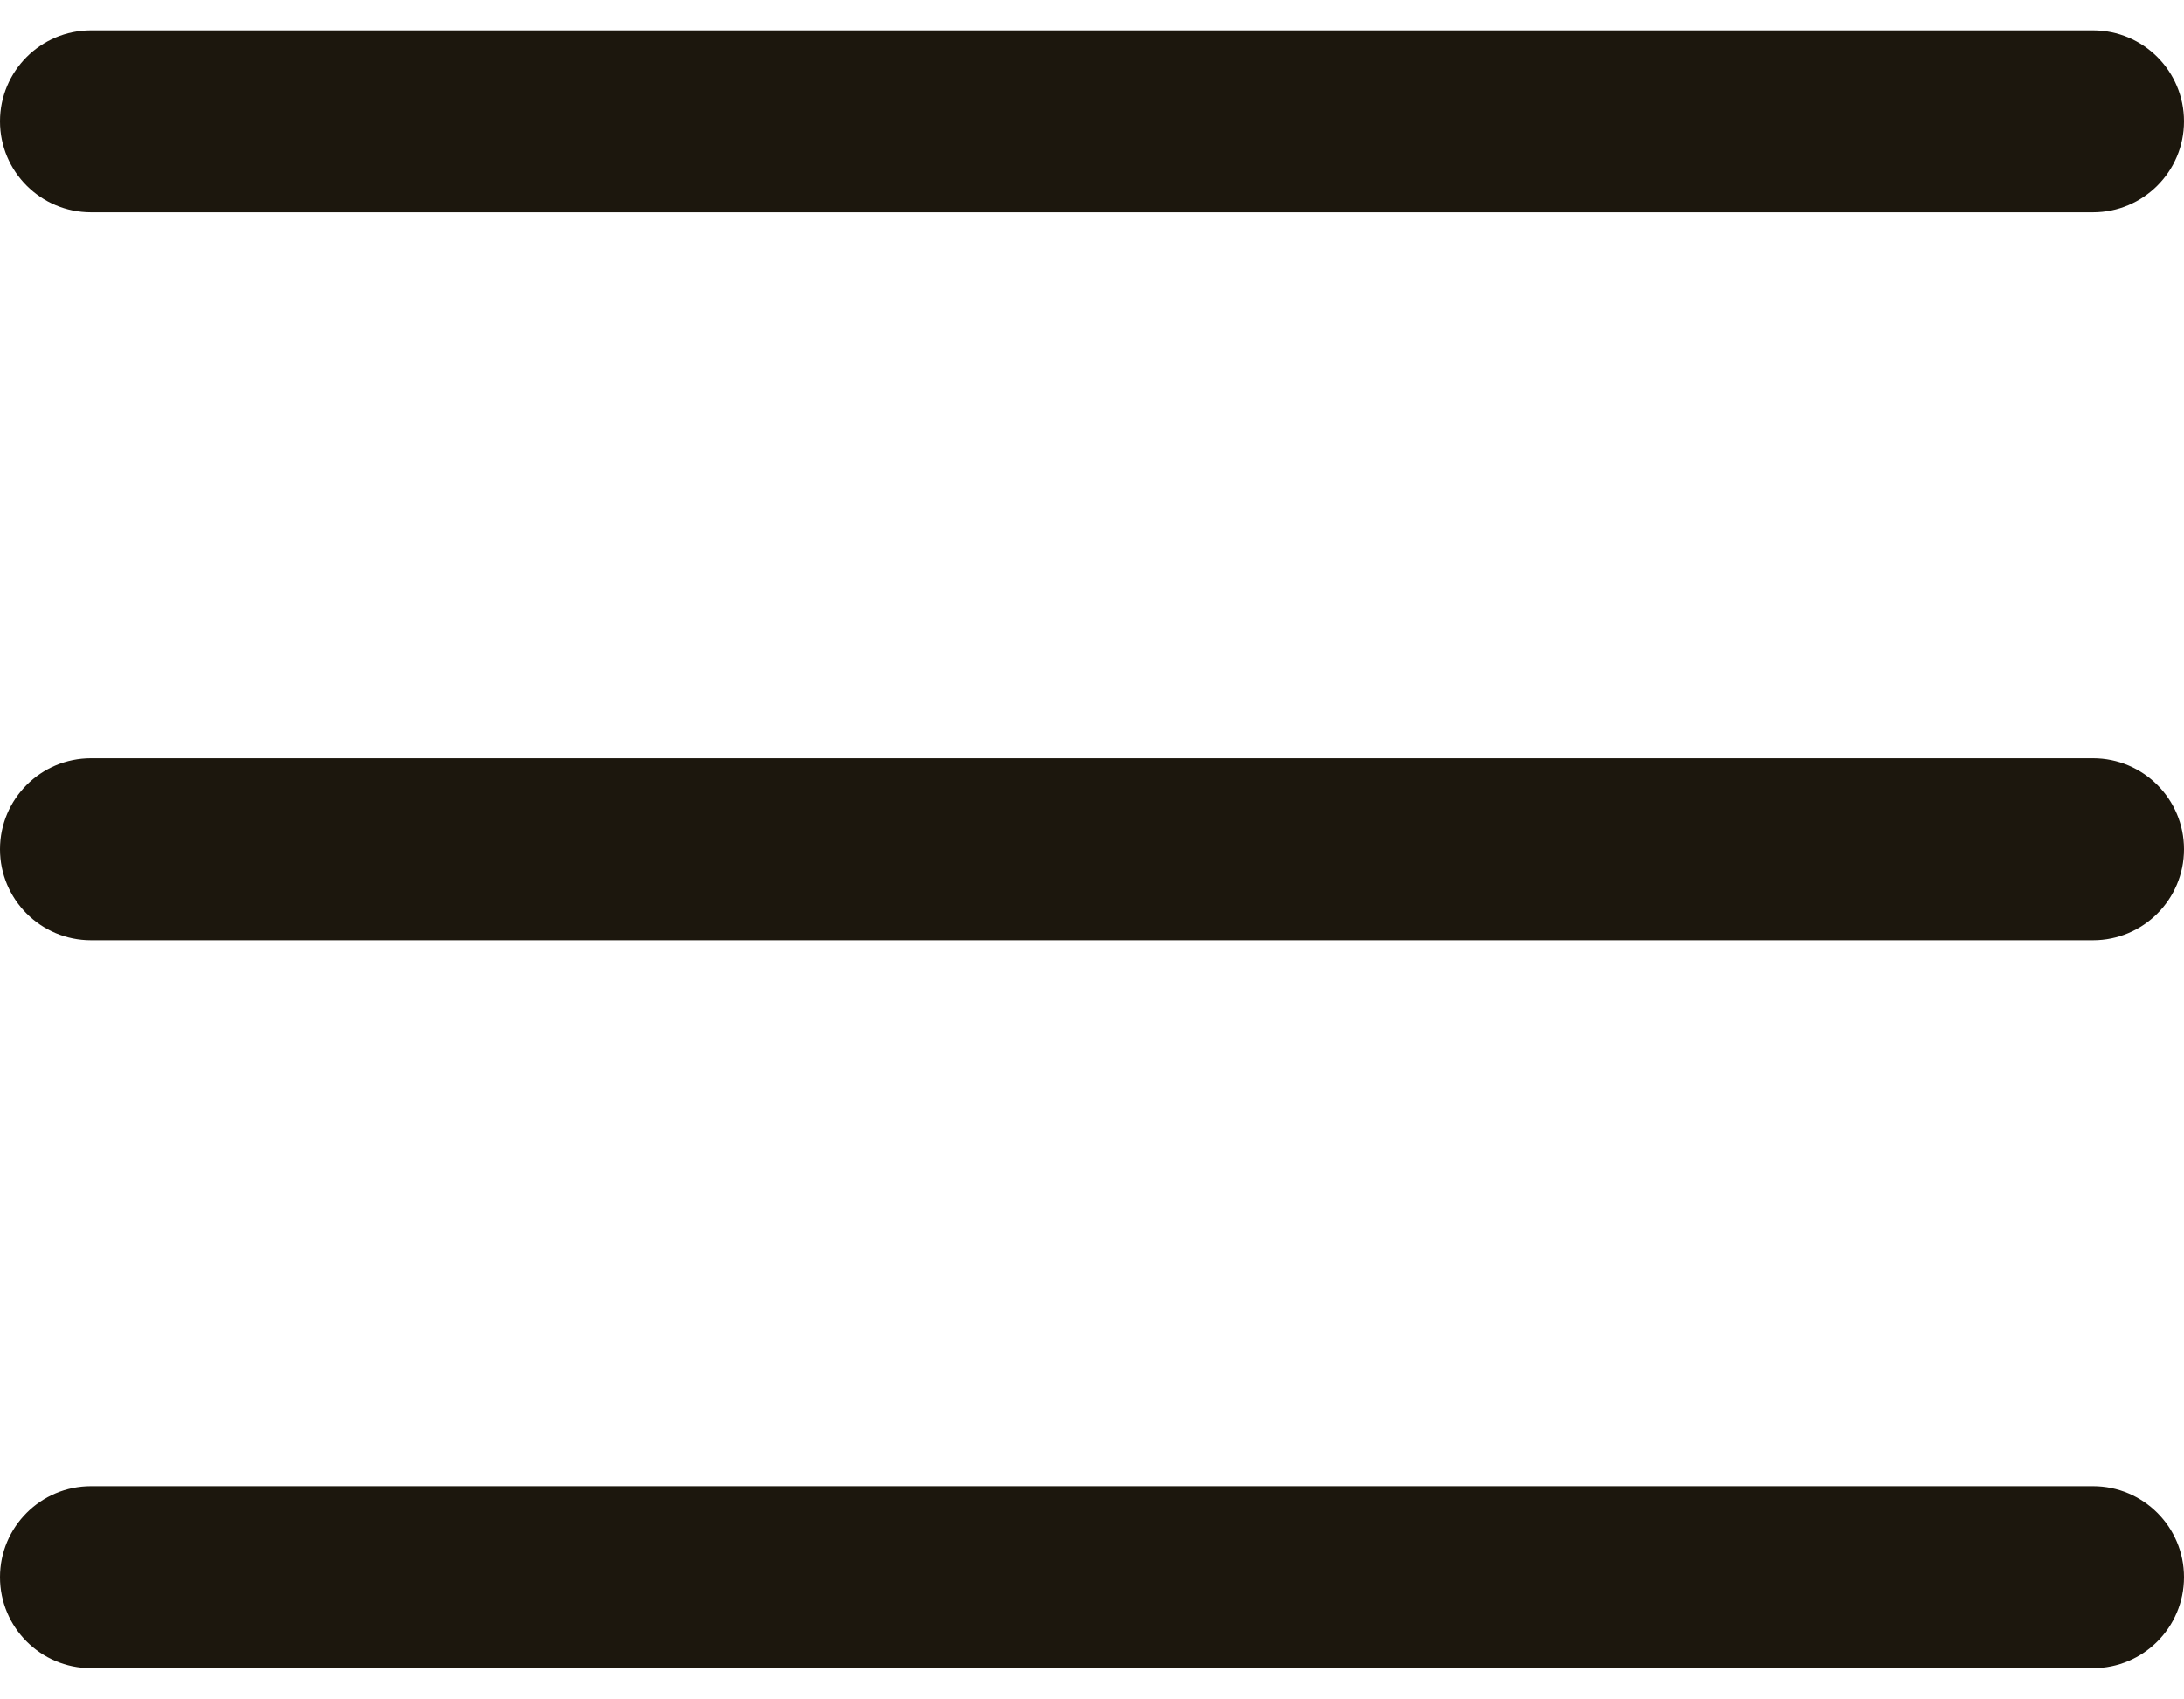
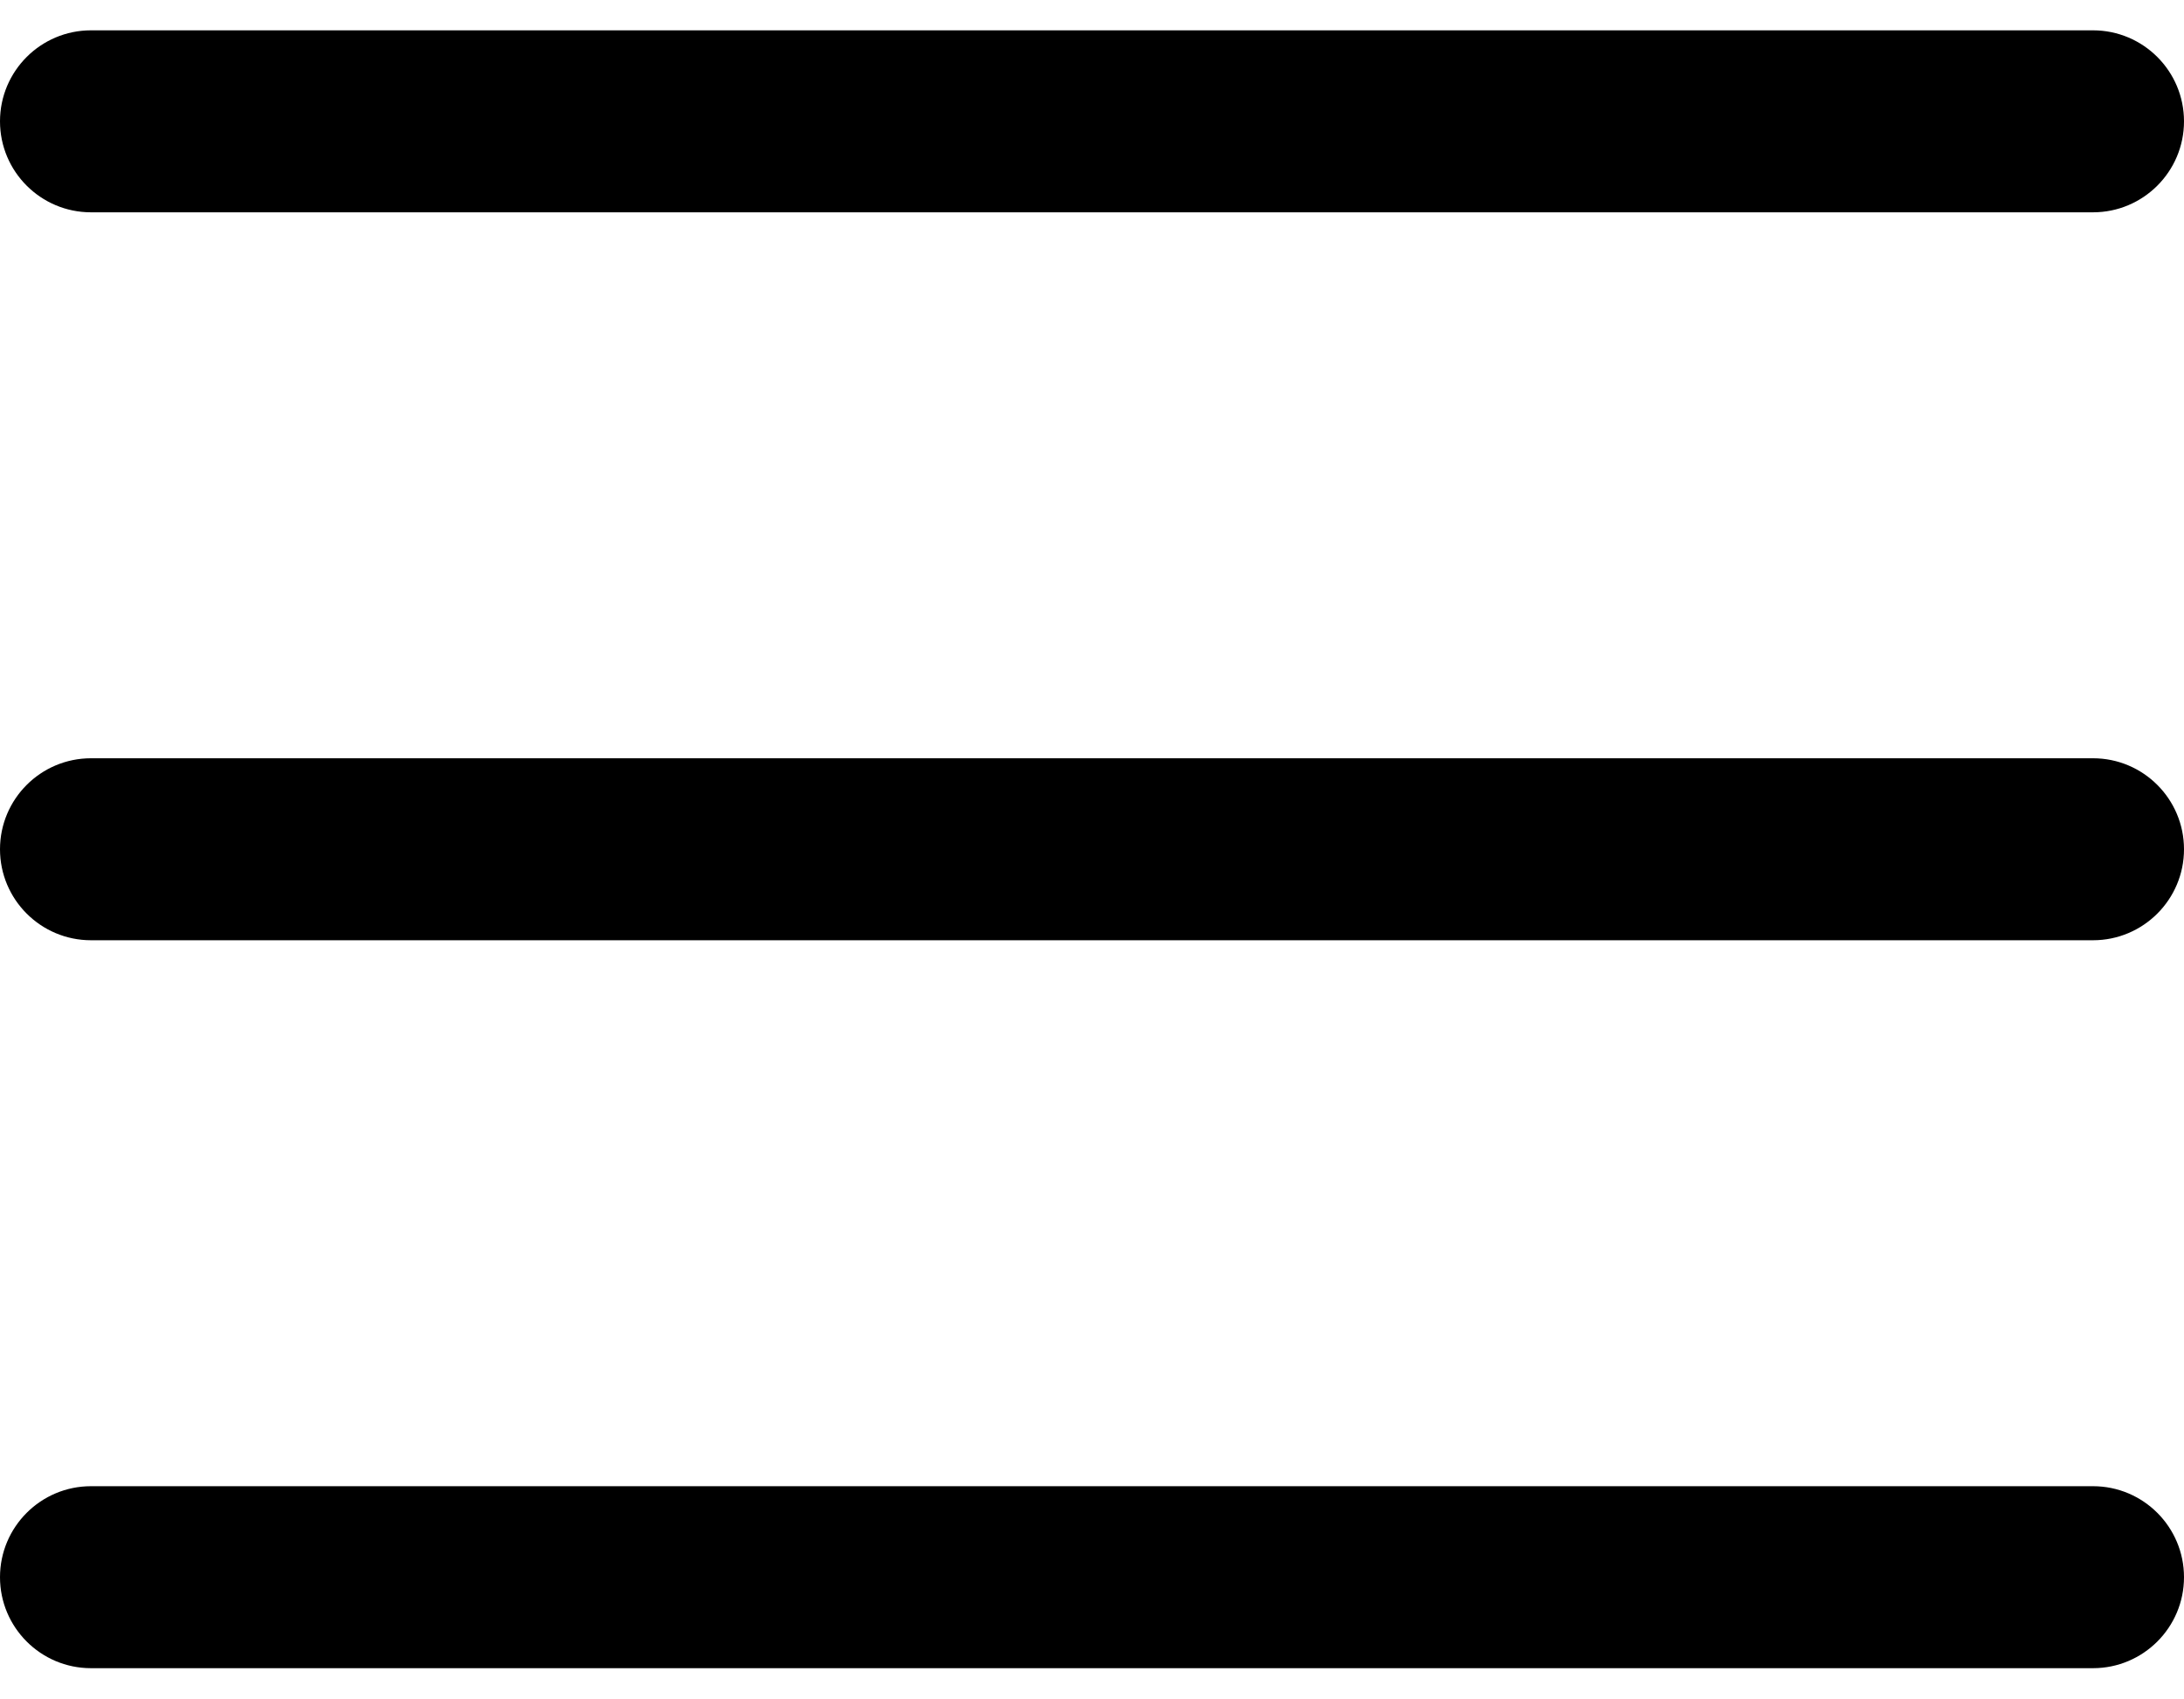
- <svg xmlns="http://www.w3.org/2000/svg" width="18" height="14" viewBox="0 0 18 14" fill="none">
-   <path fillRule="evenodd" clip-rule="evenodd" d="M18 7C18 7.414 17.664 7.75 17.25 7.75H0.75C0.336 7.75 0 7.414 0 7C0 6.586 0.336 6.25 0.75 6.25H17.25C17.664 6.25 18 6.586 18 7ZM0.75 1.75H17.25C17.664 1.75 18 1.414 18 1C18 0.586 17.664 0.25 17.25 0.25H0.75C0.336 0.25 0 0.586 0 1C0 1.414 0.336 1.75 0.75 1.75ZM17.25 12.25H0.75C0.336 12.25 0 12.586 0 13C0 13.414 0.336 13.75 0.75 13.75H17.25C17.664 13.75 18 13.414 18 13C18 12.586 17.664 12.25 17.25 12.25Z" fill="#1C170D" />
+ <svg xmlns="http://www.w3.org/2000/svg" width="18" height="14" viewBox="0 0 18 14">
+   <path fillRule="currentColor" clip-rule="currentColor" d="M18 7C18 7.414 17.664 7.75 17.25 7.75H0.75C0.336 7.75 0 7.414 0 7C0 6.586 0.336 6.25 0.75 6.25H17.25C17.664 6.25 18 6.586 18 7ZM0.75 1.75H17.25C17.664 1.75 18 1.414 18 1C18 0.586 17.664 0.25 17.25 0.25H0.75C0.336 0.25 0 0.586 0 1C0 1.414 0.336 1.75 0.75 1.75ZM17.25 12.25H0.75C0.336 12.25 0 12.586 0 13C0 13.414 0.336 13.75 0.75 13.75H17.25C17.664 13.75 18 13.414 18 13C18 12.586 17.664 12.25 17.25 12.25Z" fill="currentColor" />
</svg>
